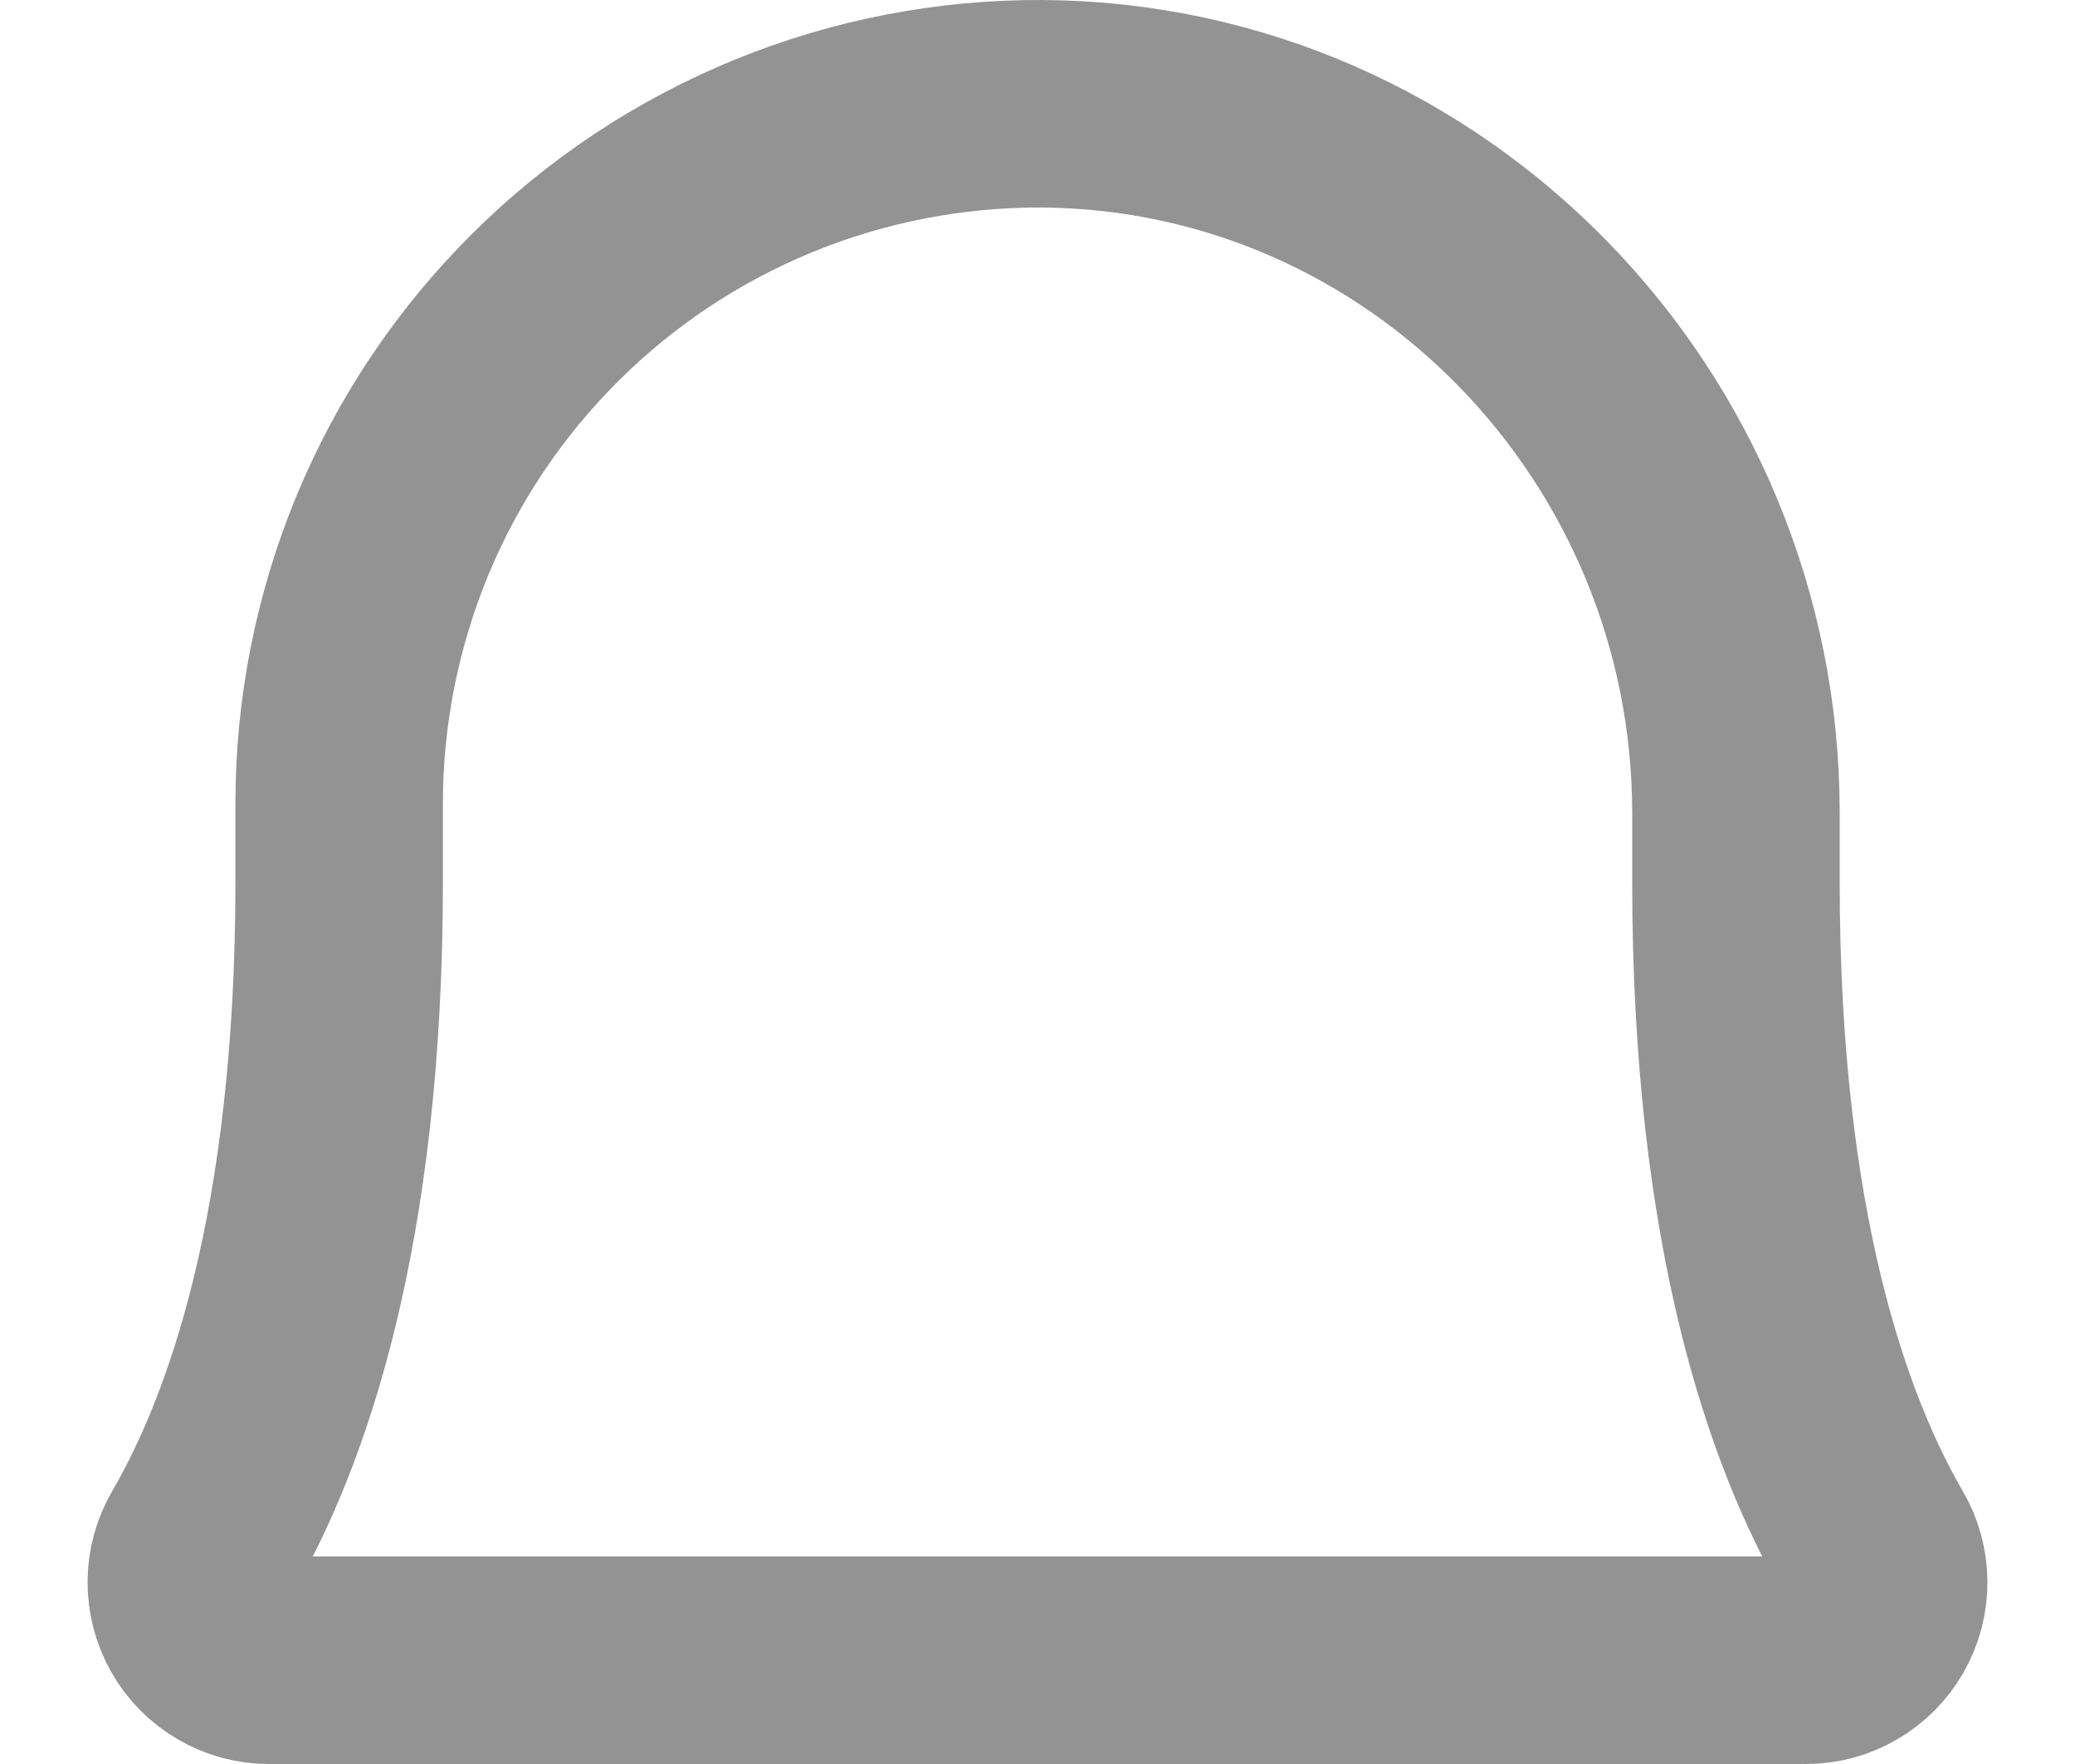
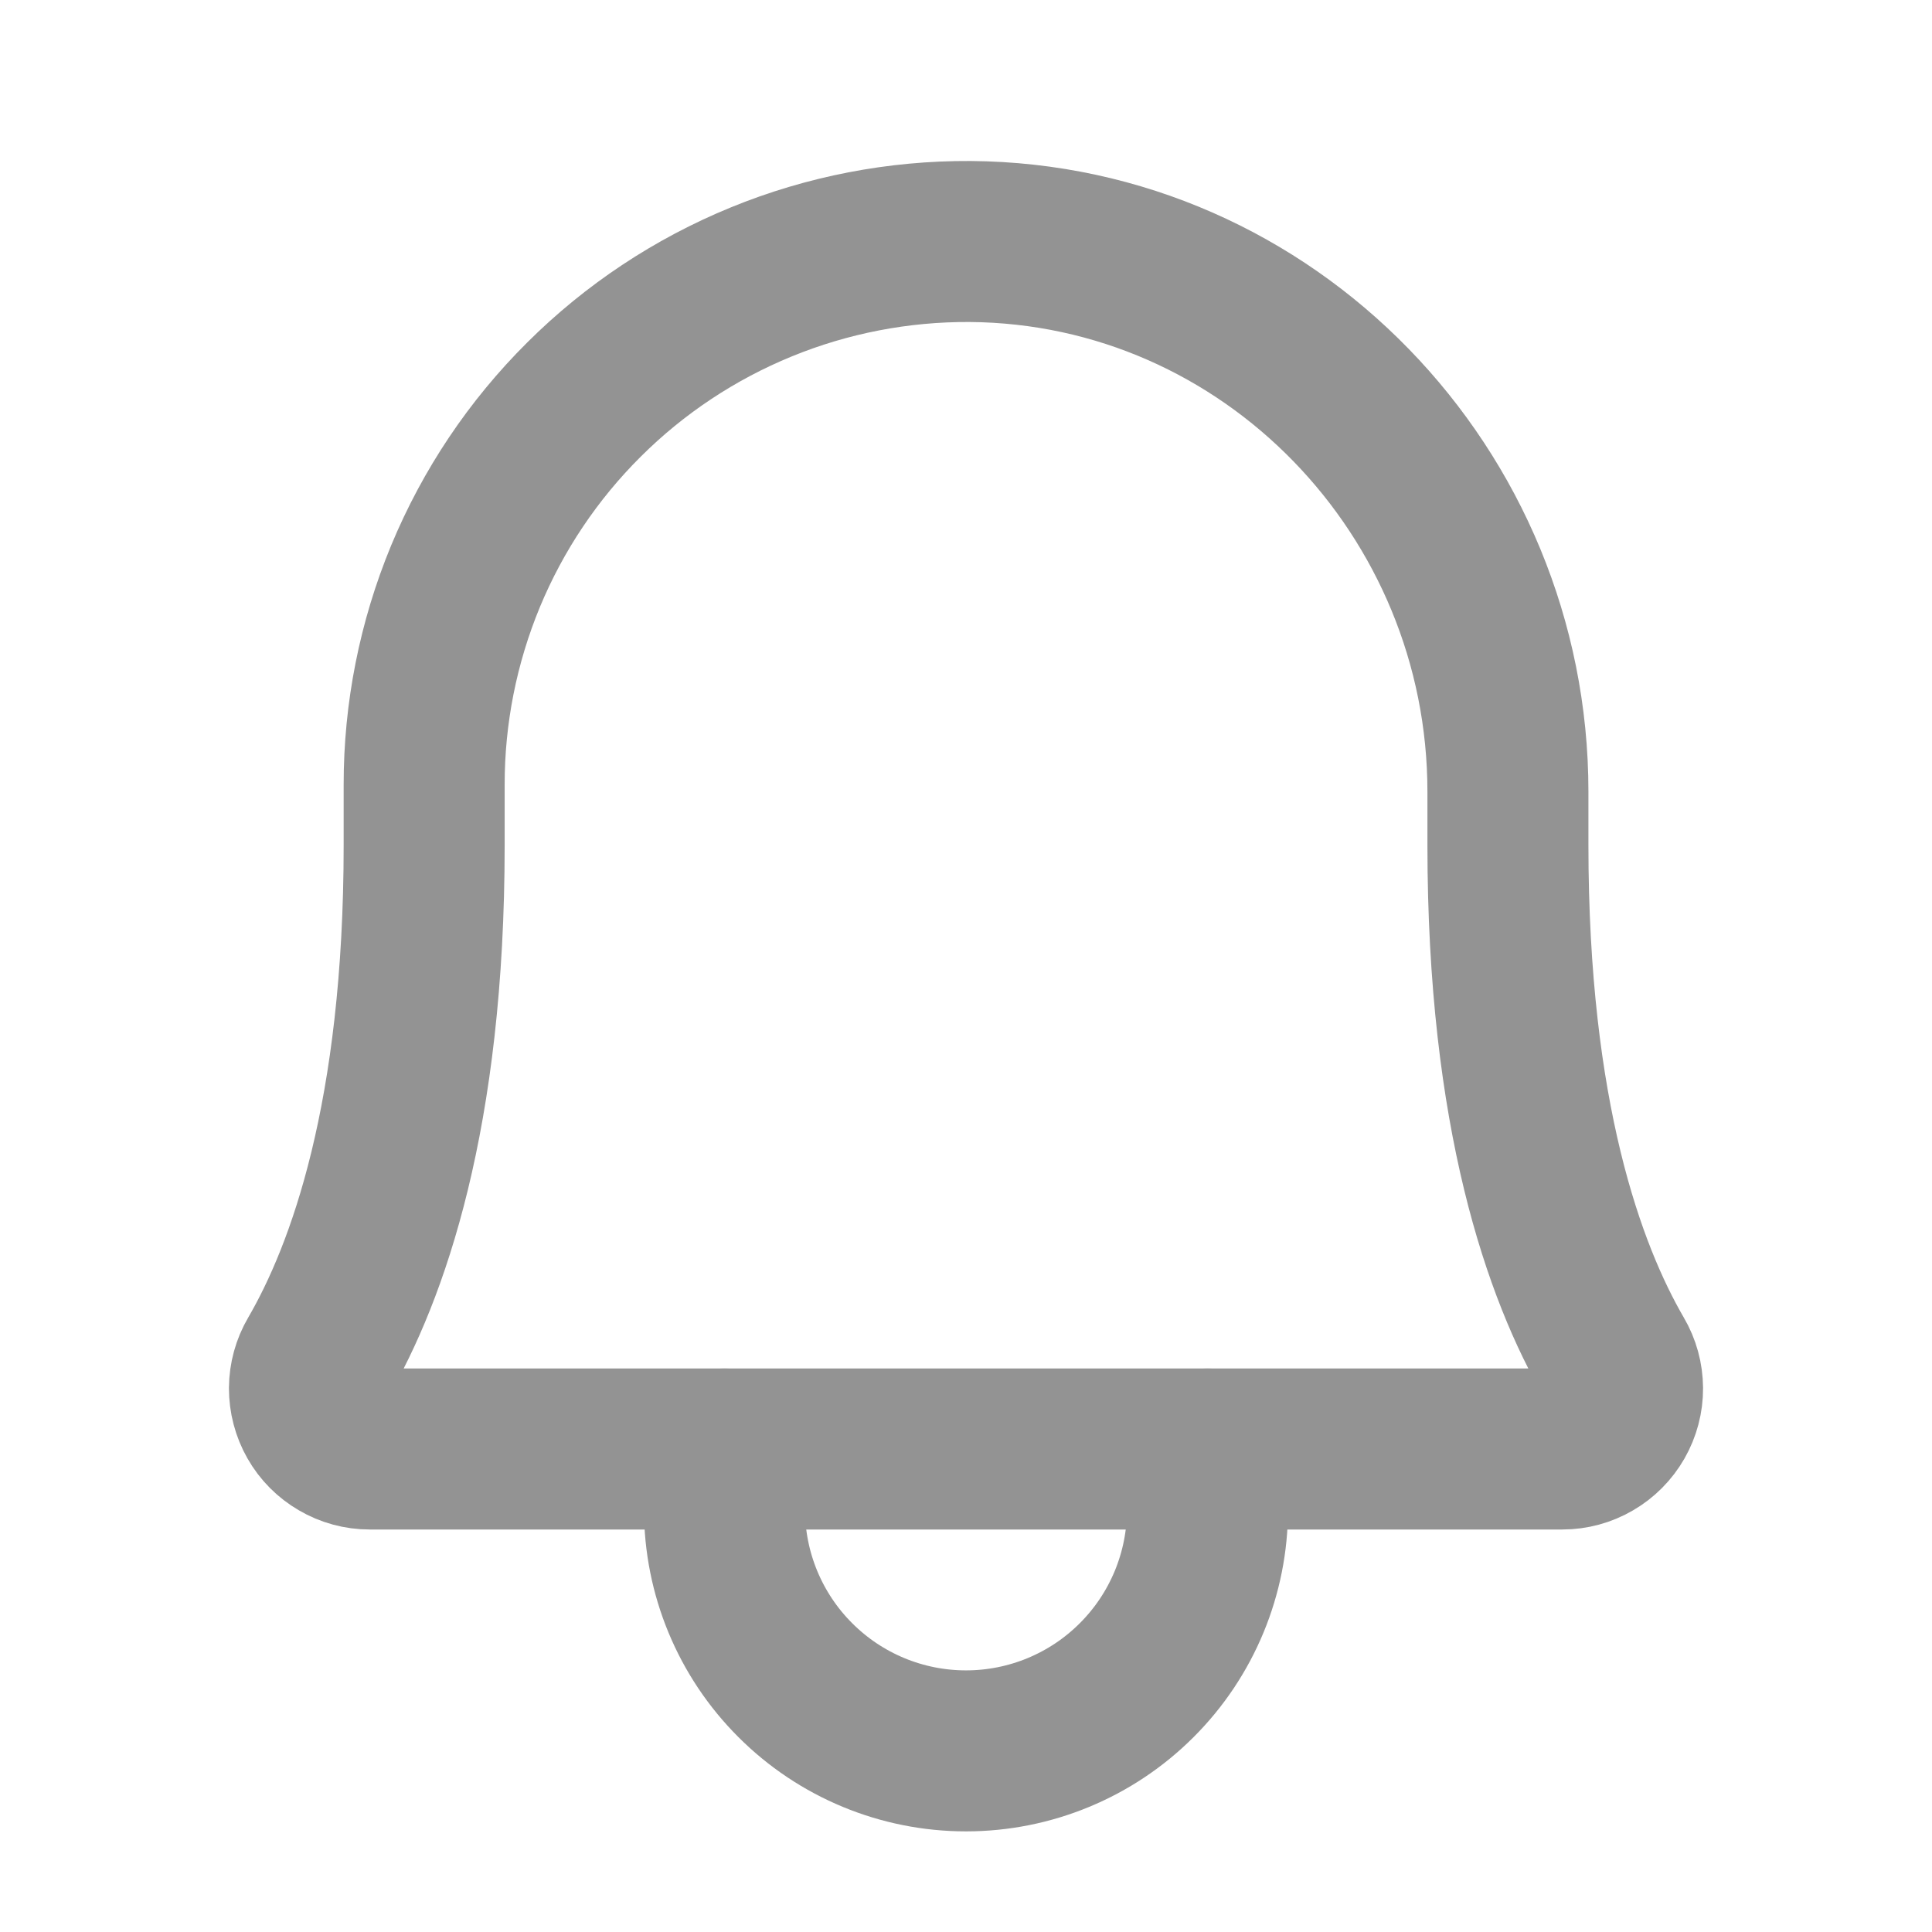
- <svg xmlns="http://www.w3.org/2000/svg" width="20" height="17" viewBox="0 0 20 17" fill="none">
-   <path d="M3.269 7.75C3.268 6.861 3.443 5.98 3.783 5.158C4.124 4.336 4.624 3.59 5.255 2.963C5.885 2.335 6.634 1.839 7.457 1.502C8.28 1.165 9.162 0.995 10.051 1C13.763 1.028 16.732 4.113 16.732 7.835V8.5C16.732 11.858 17.434 13.806 18.053 14.871C18.12 14.985 18.155 15.114 18.156 15.246C18.157 15.378 18.122 15.508 18.057 15.622C17.991 15.737 17.897 15.832 17.783 15.898C17.669 15.965 17.54 16 17.408 16H2.592C2.46 16 2.331 15.965 2.217 15.898C2.103 15.832 2.008 15.737 1.943 15.622C1.878 15.508 1.844 15.378 1.844 15.246C1.845 15.114 1.88 14.985 1.947 14.871C2.566 13.806 3.269 11.858 3.269 8.5L3.269 7.75Z" stroke="#939393" stroke-width="2" stroke-linecap="round" stroke-linejoin="round" />
+ <svg xmlns="http://www.w3.org/2000/svg" width="24" height="24" viewBox="0 0 24 24" fill="none">
+   <path d="M5.269 9.75C5.268 8.861 5.443 7.98 5.783 7.158C6.124 6.336 6.624 5.59 7.255 4.963C7.885 4.335 8.634 3.839 9.457 3.502C10.28 3.165 11.162 2.995 12.051 3C15.763 3.028 18.732 6.113 18.732 9.835V10.5C18.732 13.858 19.434 15.806 20.053 16.871C20.12 16.985 20.155 17.114 20.156 17.246C20.157 17.378 20.122 17.508 20.057 17.622C19.991 17.737 19.897 17.832 19.783 17.898C19.669 17.965 19.54 18 19.408 18H4.592C4.46 18 4.331 17.965 4.217 17.898C4.103 17.832 4.008 17.737 3.943 17.622C3.878 17.508 3.844 17.378 3.844 17.246C3.845 17.114 3.88 16.985 3.947 16.871C4.566 15.806 5.269 13.858 5.269 10.5L5.269 9.75Z" stroke="#939393" stroke-width="2" stroke-linecap="round" stroke-linejoin="round" />
+   <path d="M9 18V18.75C9 19.546 9.316 20.309 9.879 20.871C10.441 21.434 11.204 21.75 12 21.75C12.796 21.75 13.559 21.434 14.121 20.871C14.684 20.309 15 19.546 15 18.75V18" stroke="#939393" stroke-width="2" stroke-linecap="round" stroke-linejoin="round" />
</svg>
